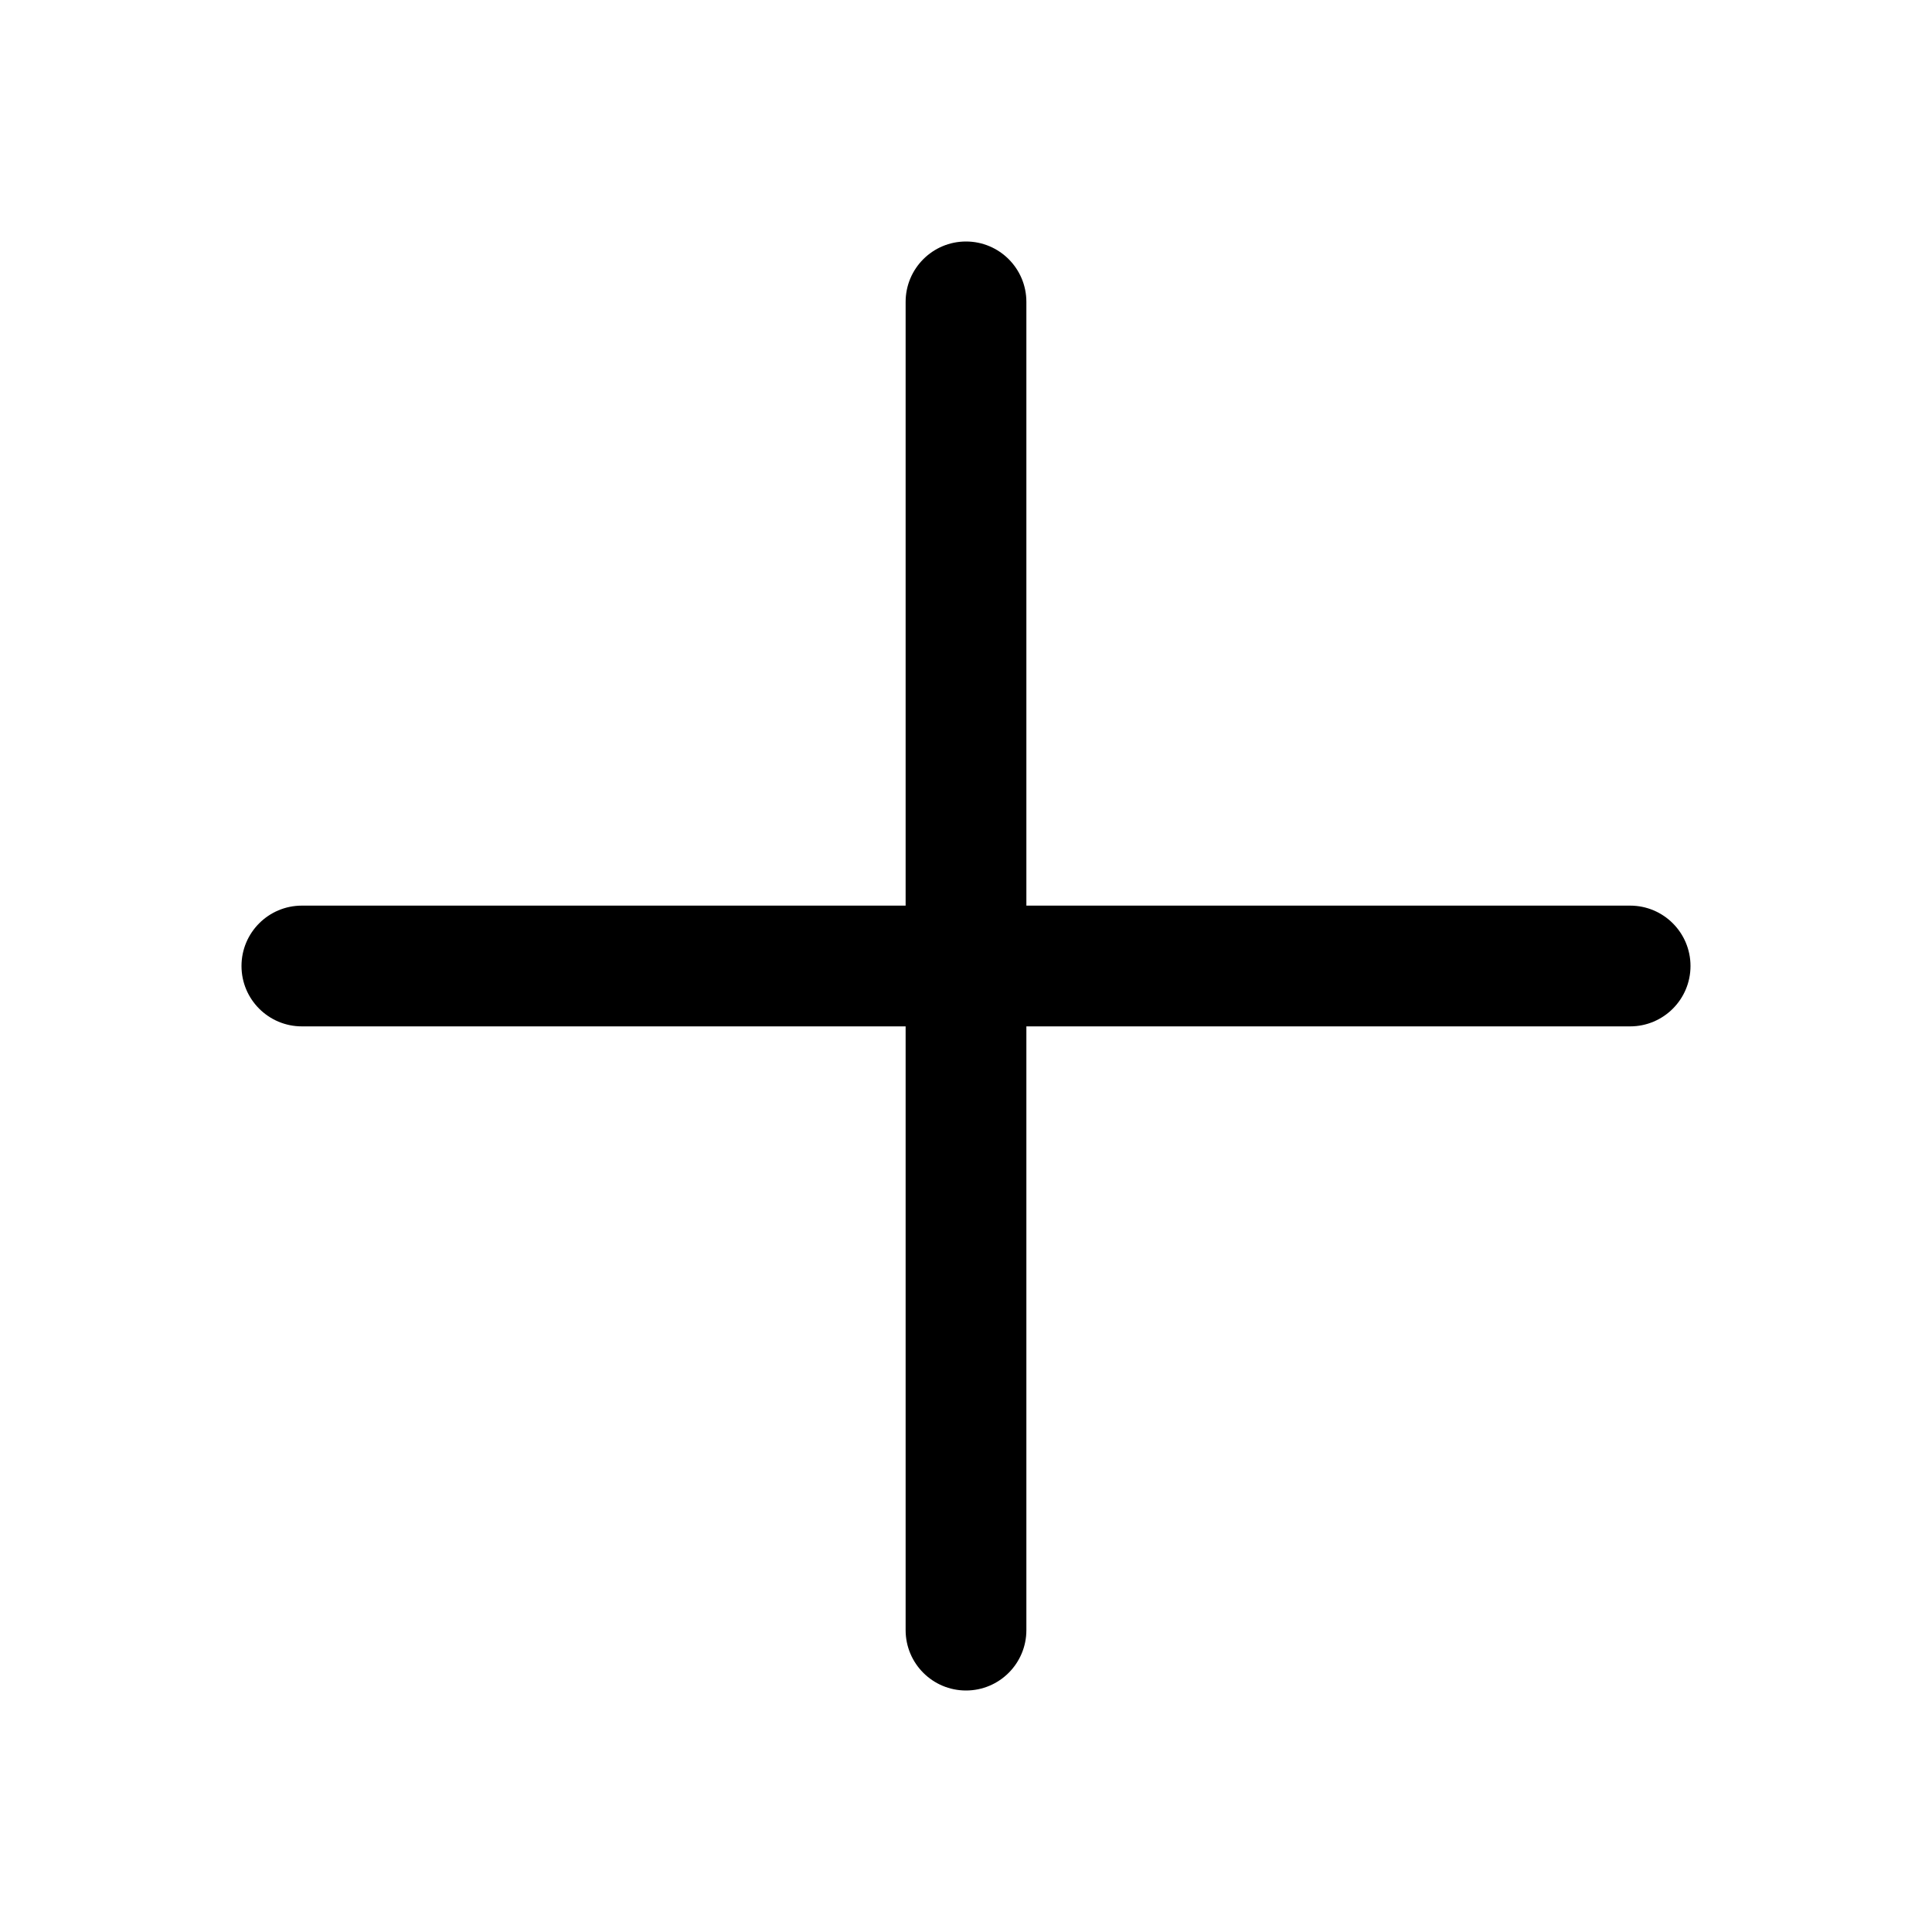
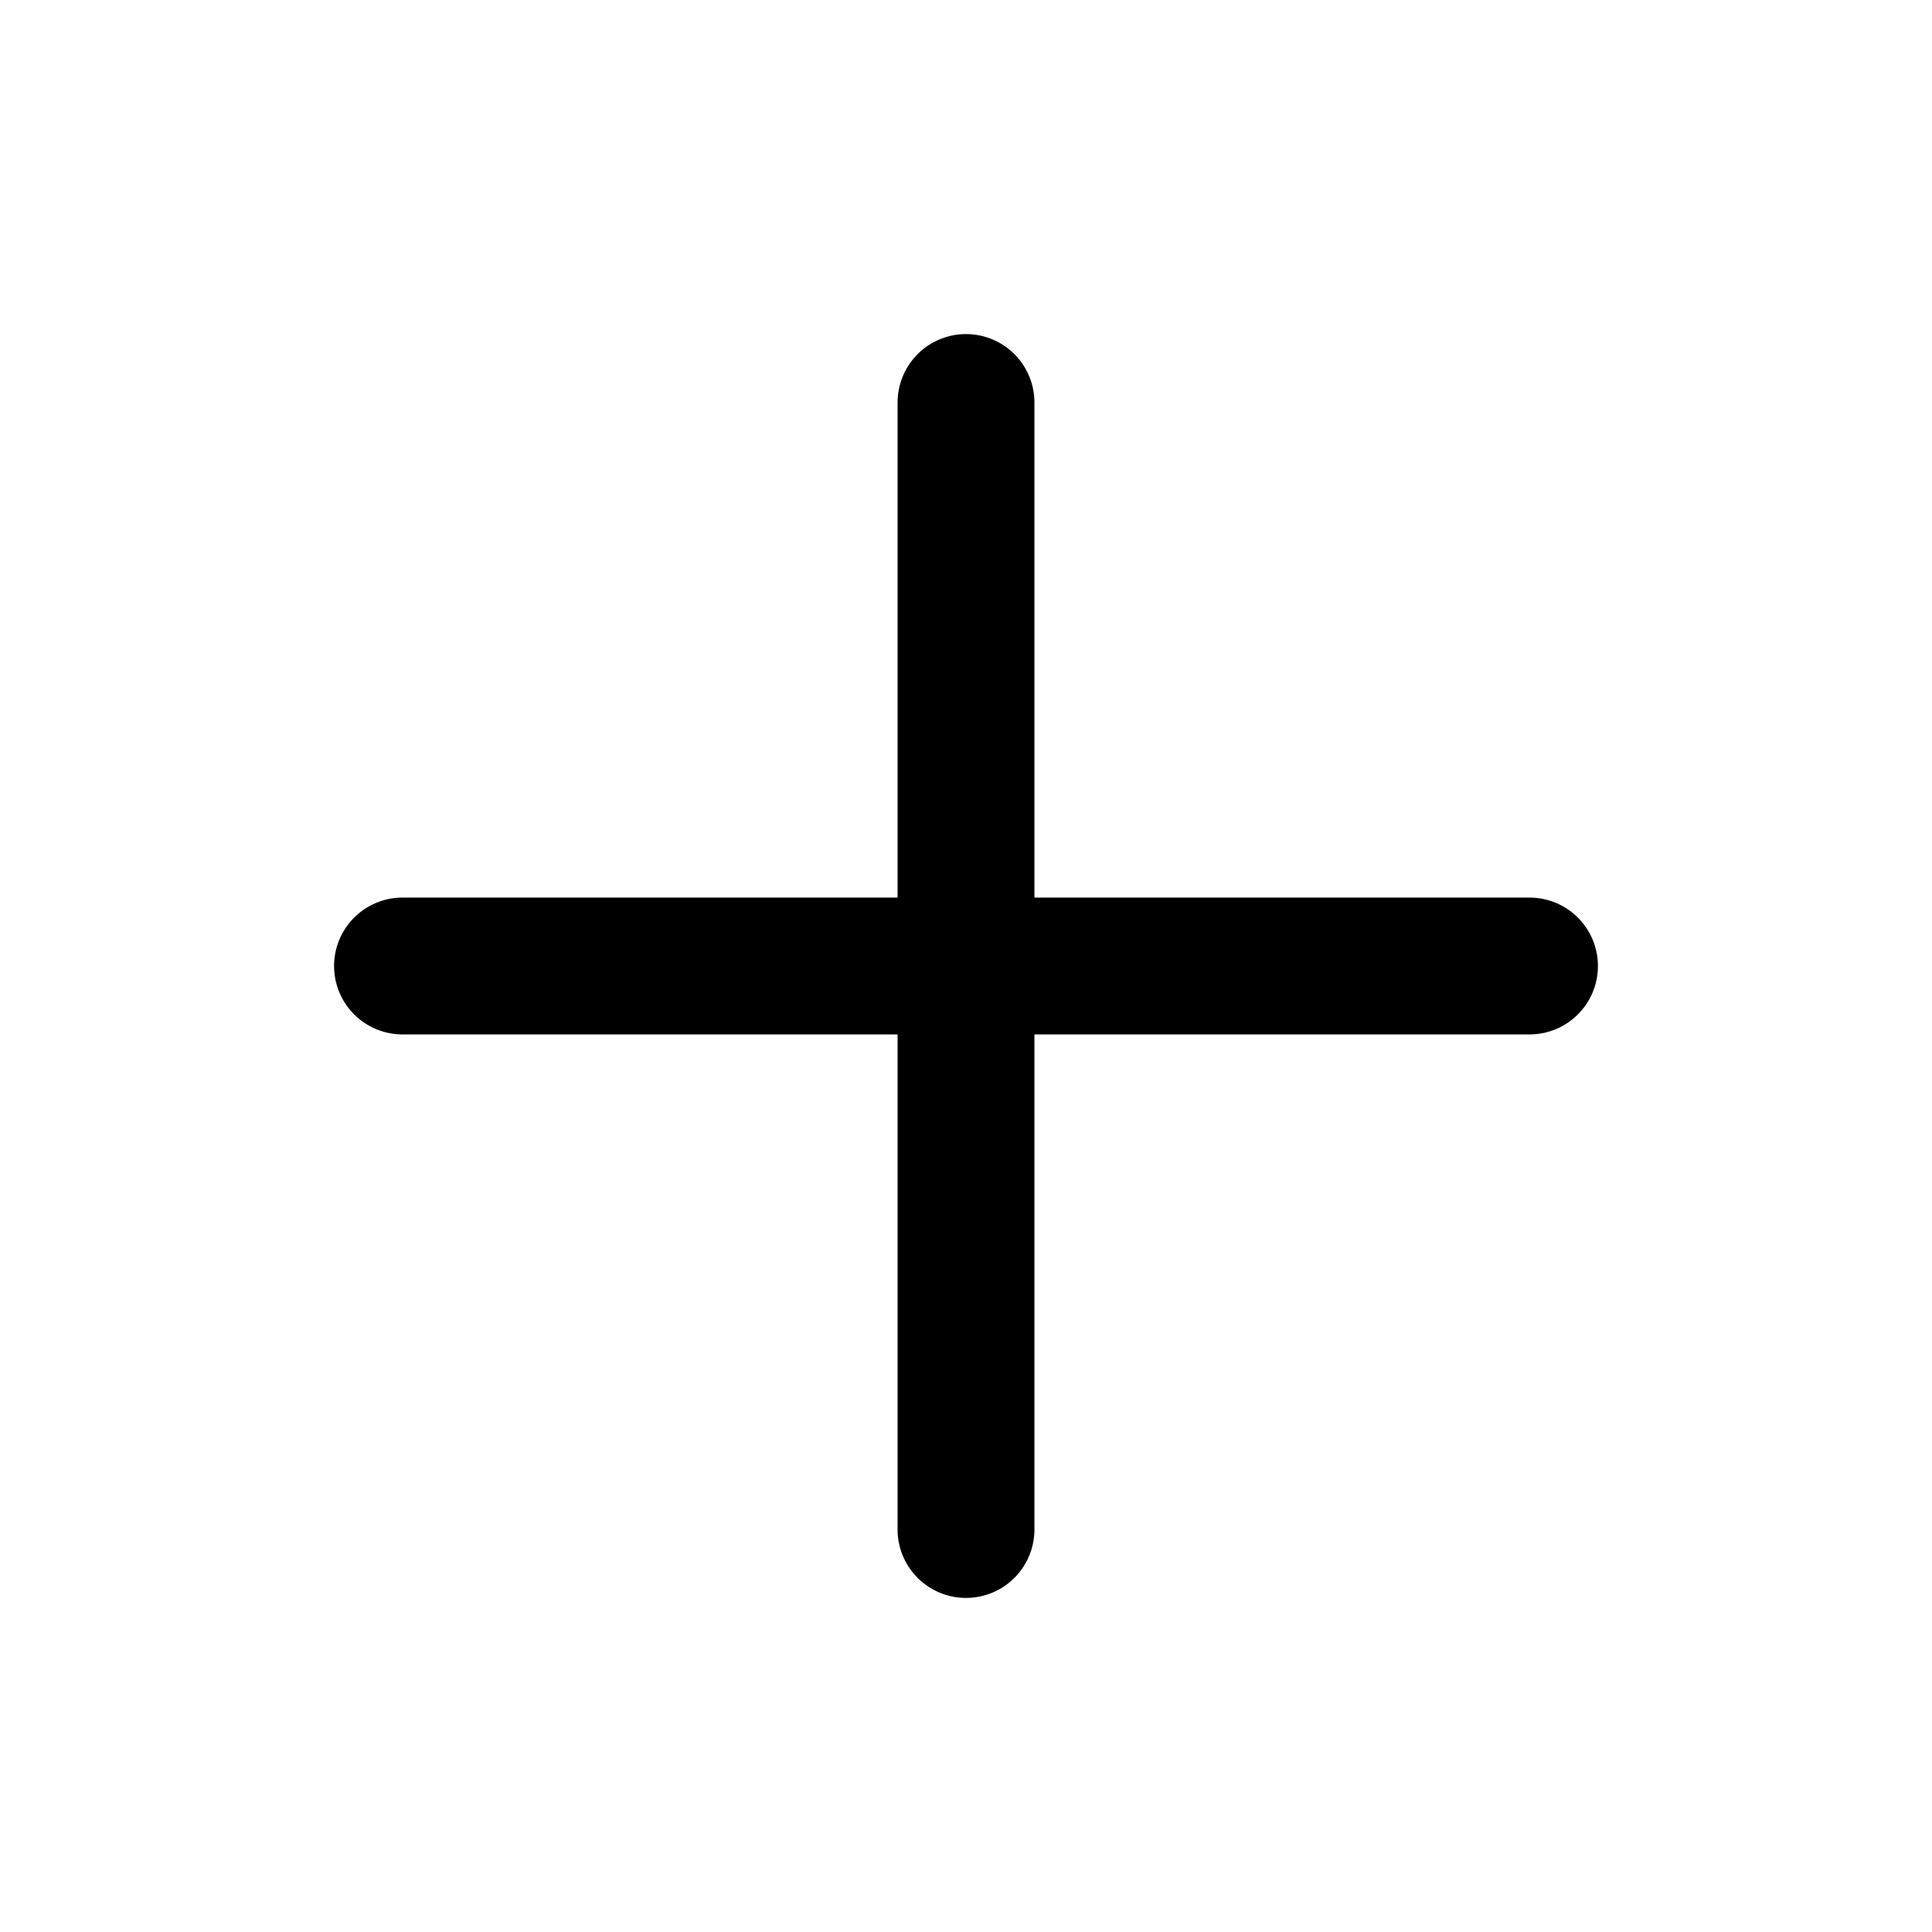
- <svg xmlns="http://www.w3.org/2000/svg" viewBox="0 0 256 256" fill="currentColor">
-   <path d="M224,128a8,8,0,0,1-8,8H136v80a8,8,0,0,1-16,0V136H40a8,8,0,0,1,0-16h80V40a8,8,0,0,1,16,0v80h80A8,8,0,0,1,224,128Z" />
+ <svg xmlns="http://www.w3.org/2000/svg" viewBox="0 0 24 24" fill="none" stroke="currentColor" stroke-width="1.7" stroke-linecap="round" stroke-linejoin="round">
+   <path d="M12 5v14M5 12h14" />
</svg>
